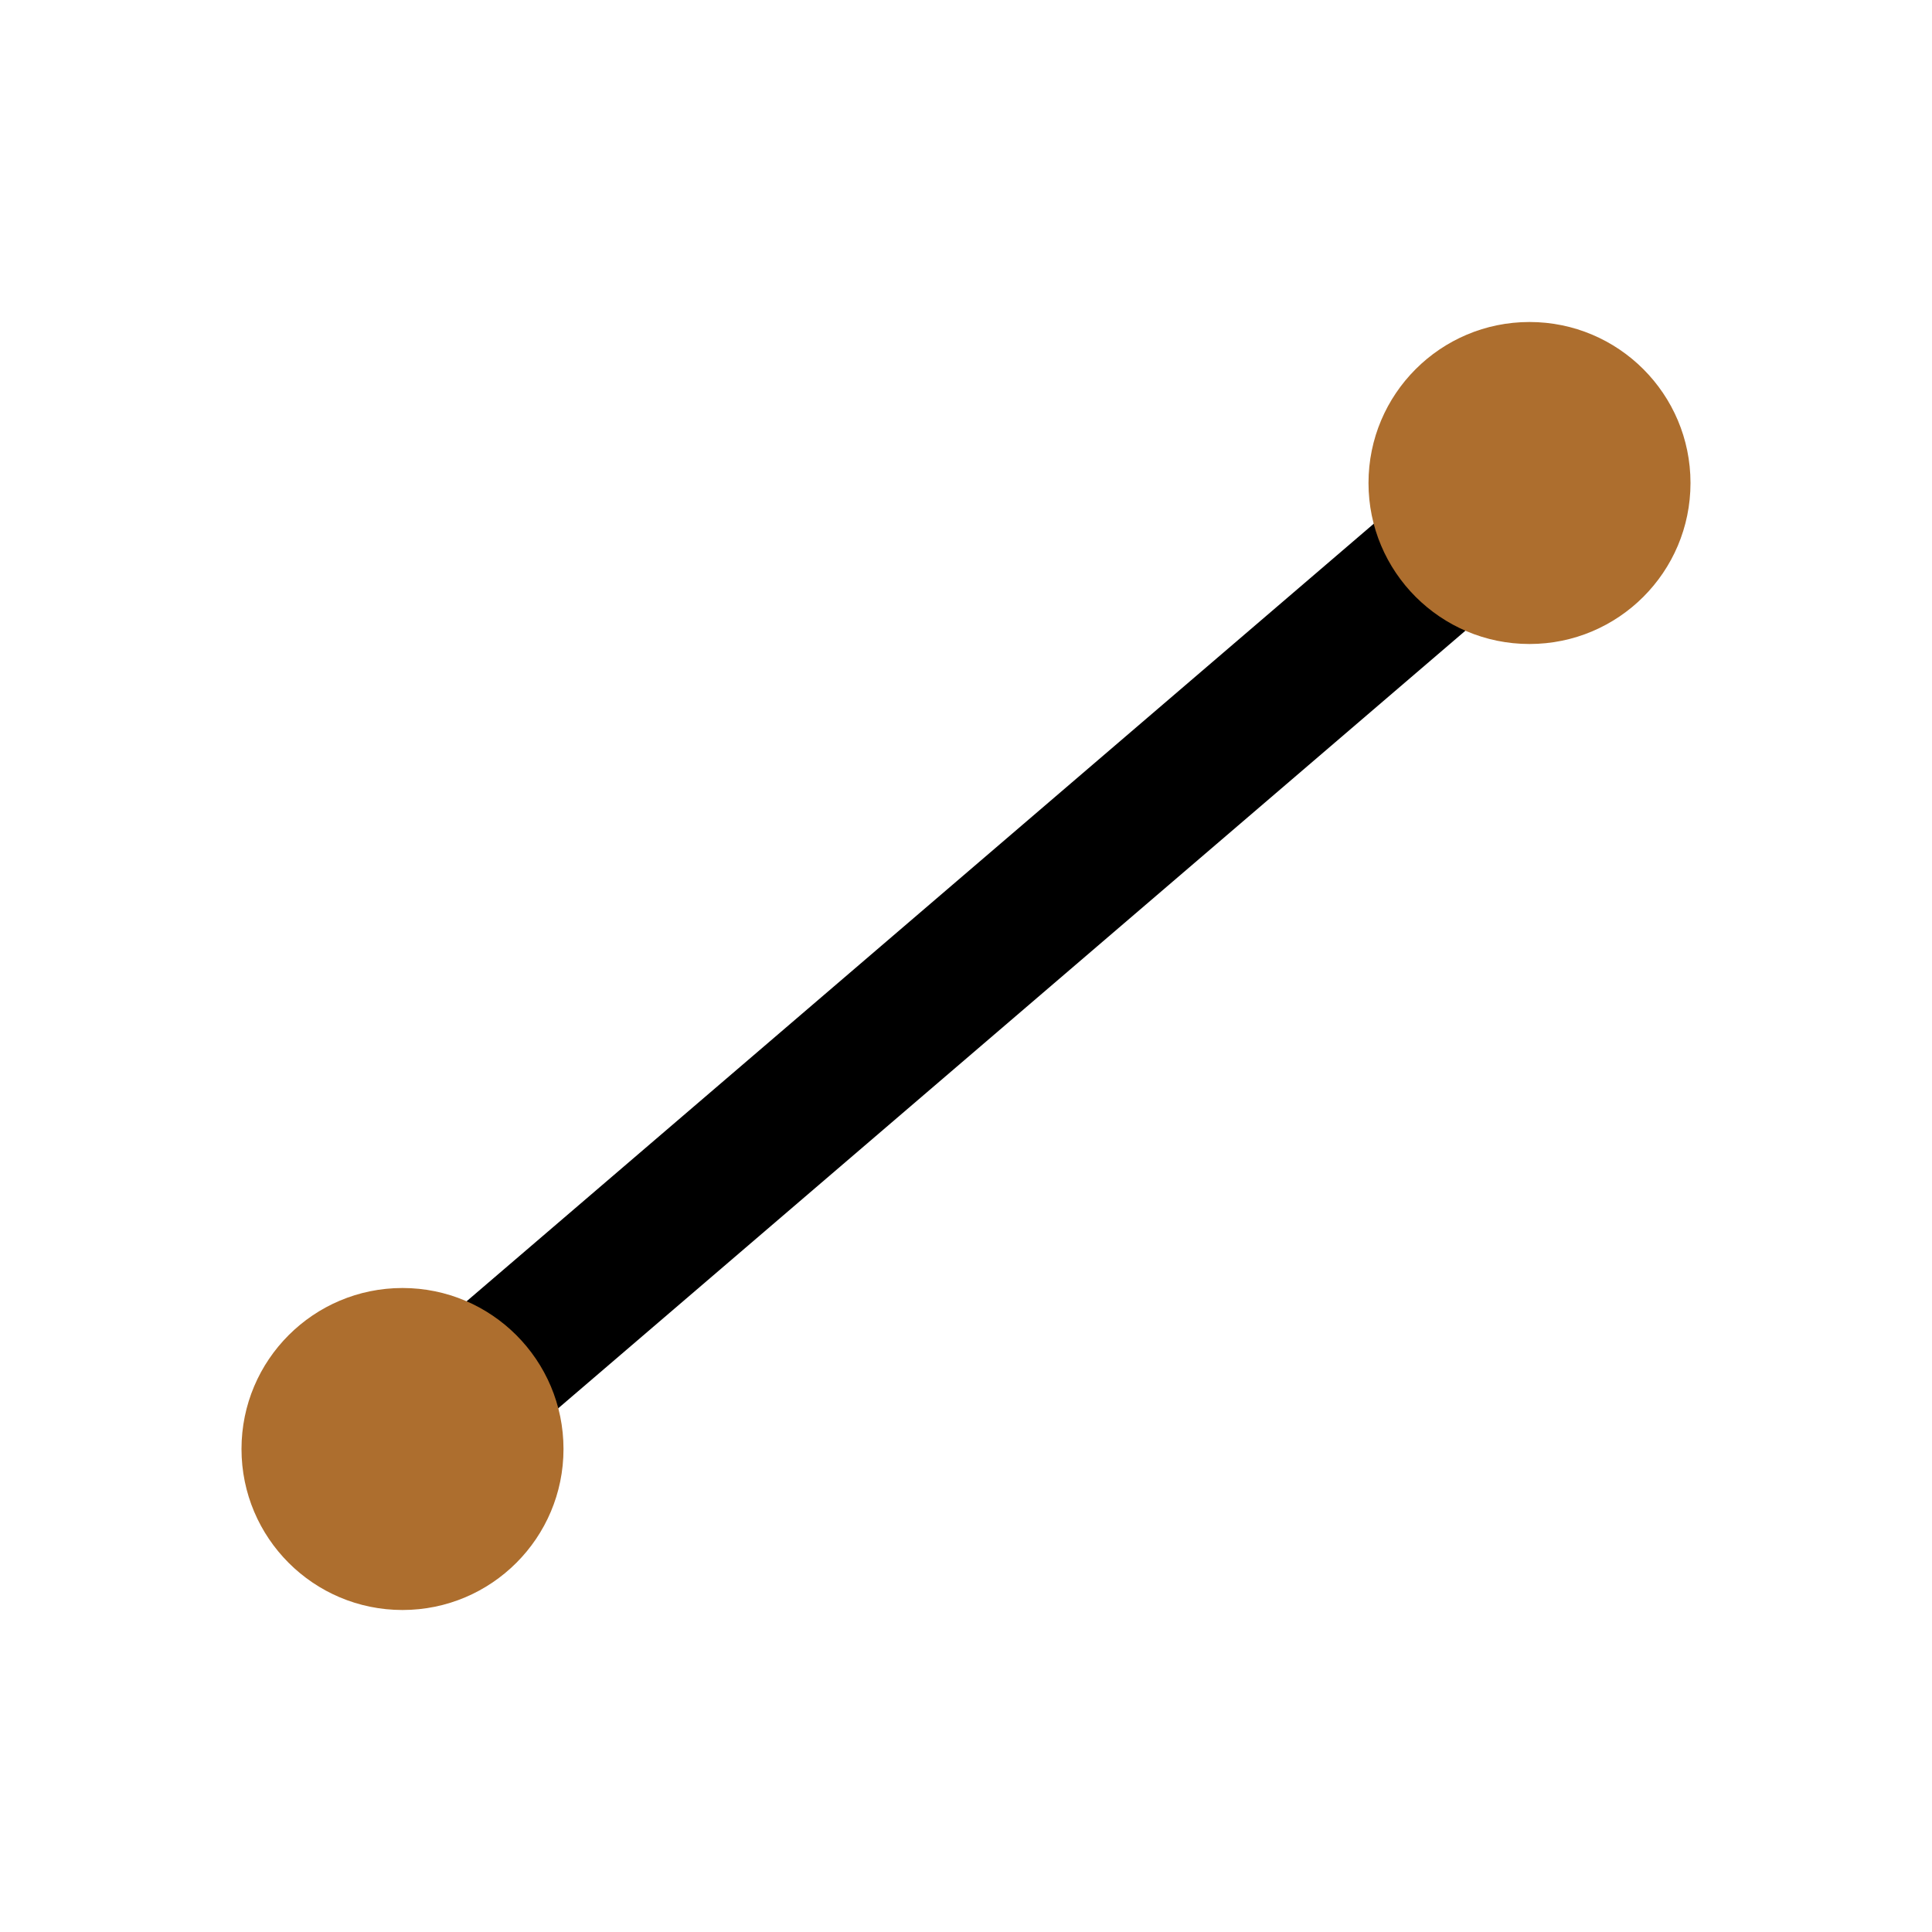
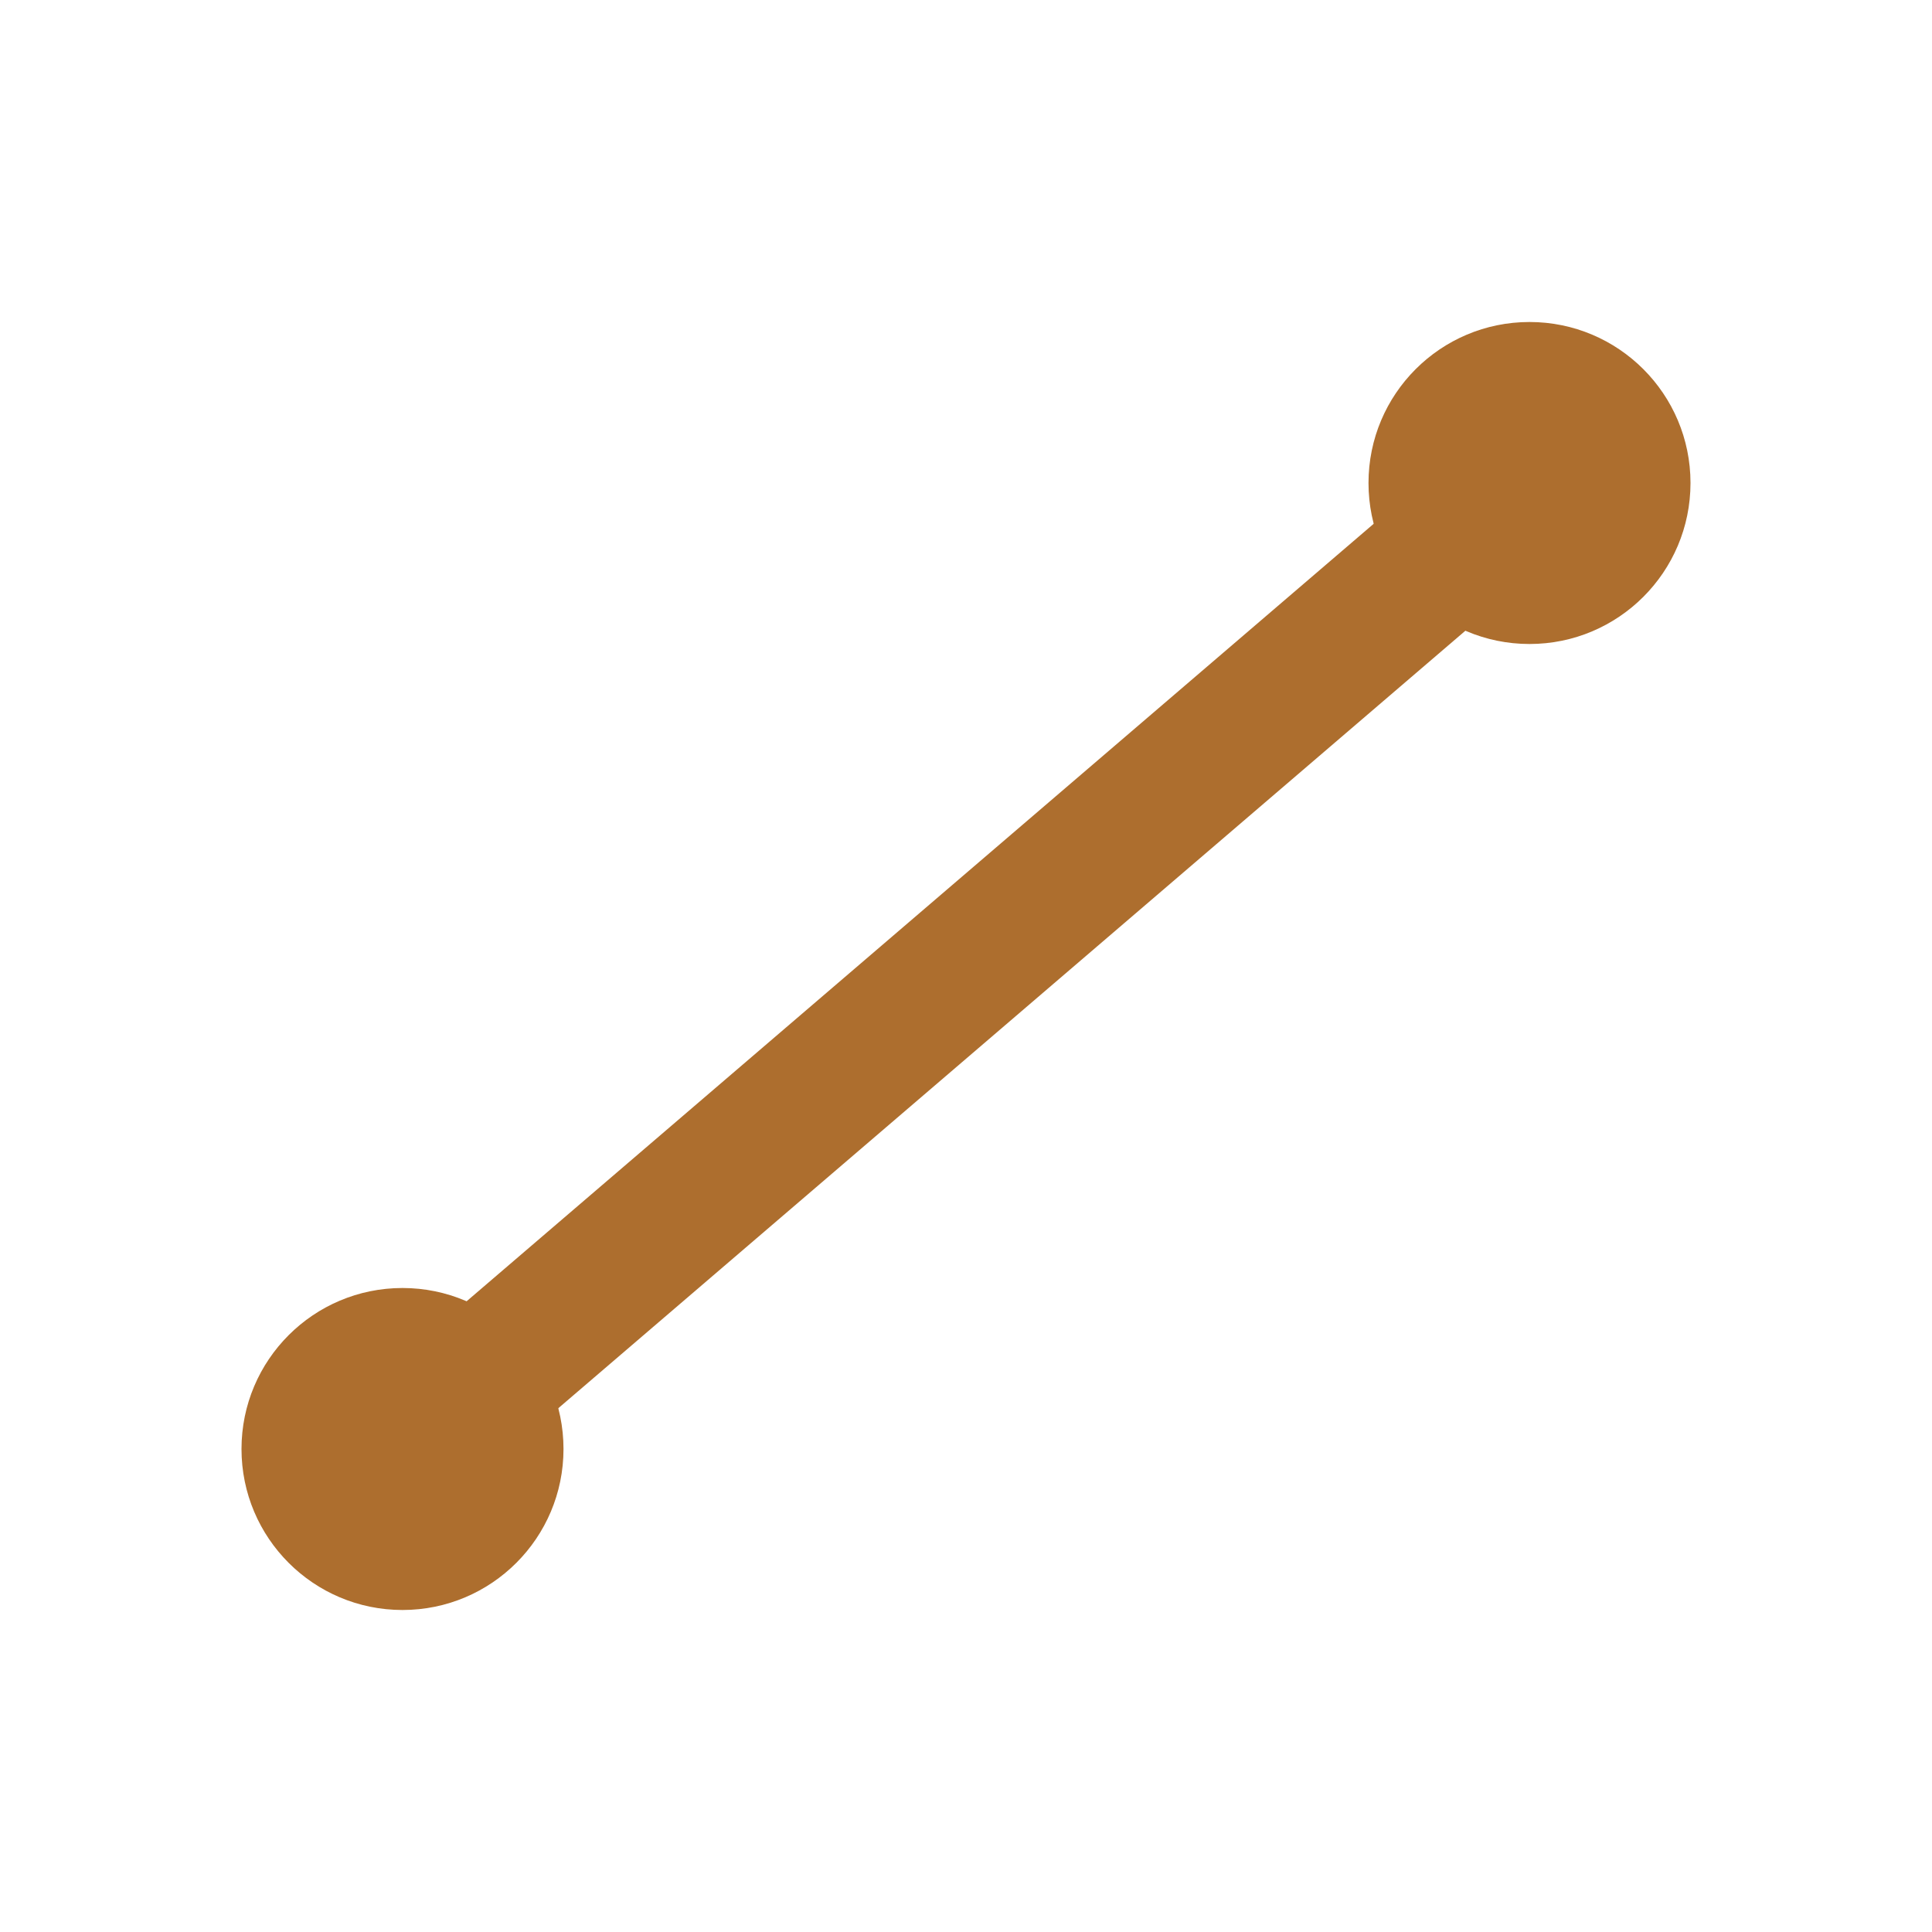
<svg xmlns="http://www.w3.org/2000/svg" viewBox="0 0 24 24">
-   <g fill="none" stroke-width="1.75" stroke-linecap="round">
-     <path d="M5 18L19 6" stroke="currentColor" />
+   <g fill="none" stroke="#AD6E2E" stroke-width="1.75" stroke-linecap="round">
+     <path d="M5 18L19 6" />
    <circle cx="5" cy="18" r="2" fill="#AD6E2E" stroke="none" />
    <circle cx="19" cy="6" r="2" fill="#AD6E2E" stroke="none" />
  </g>
</svg>
